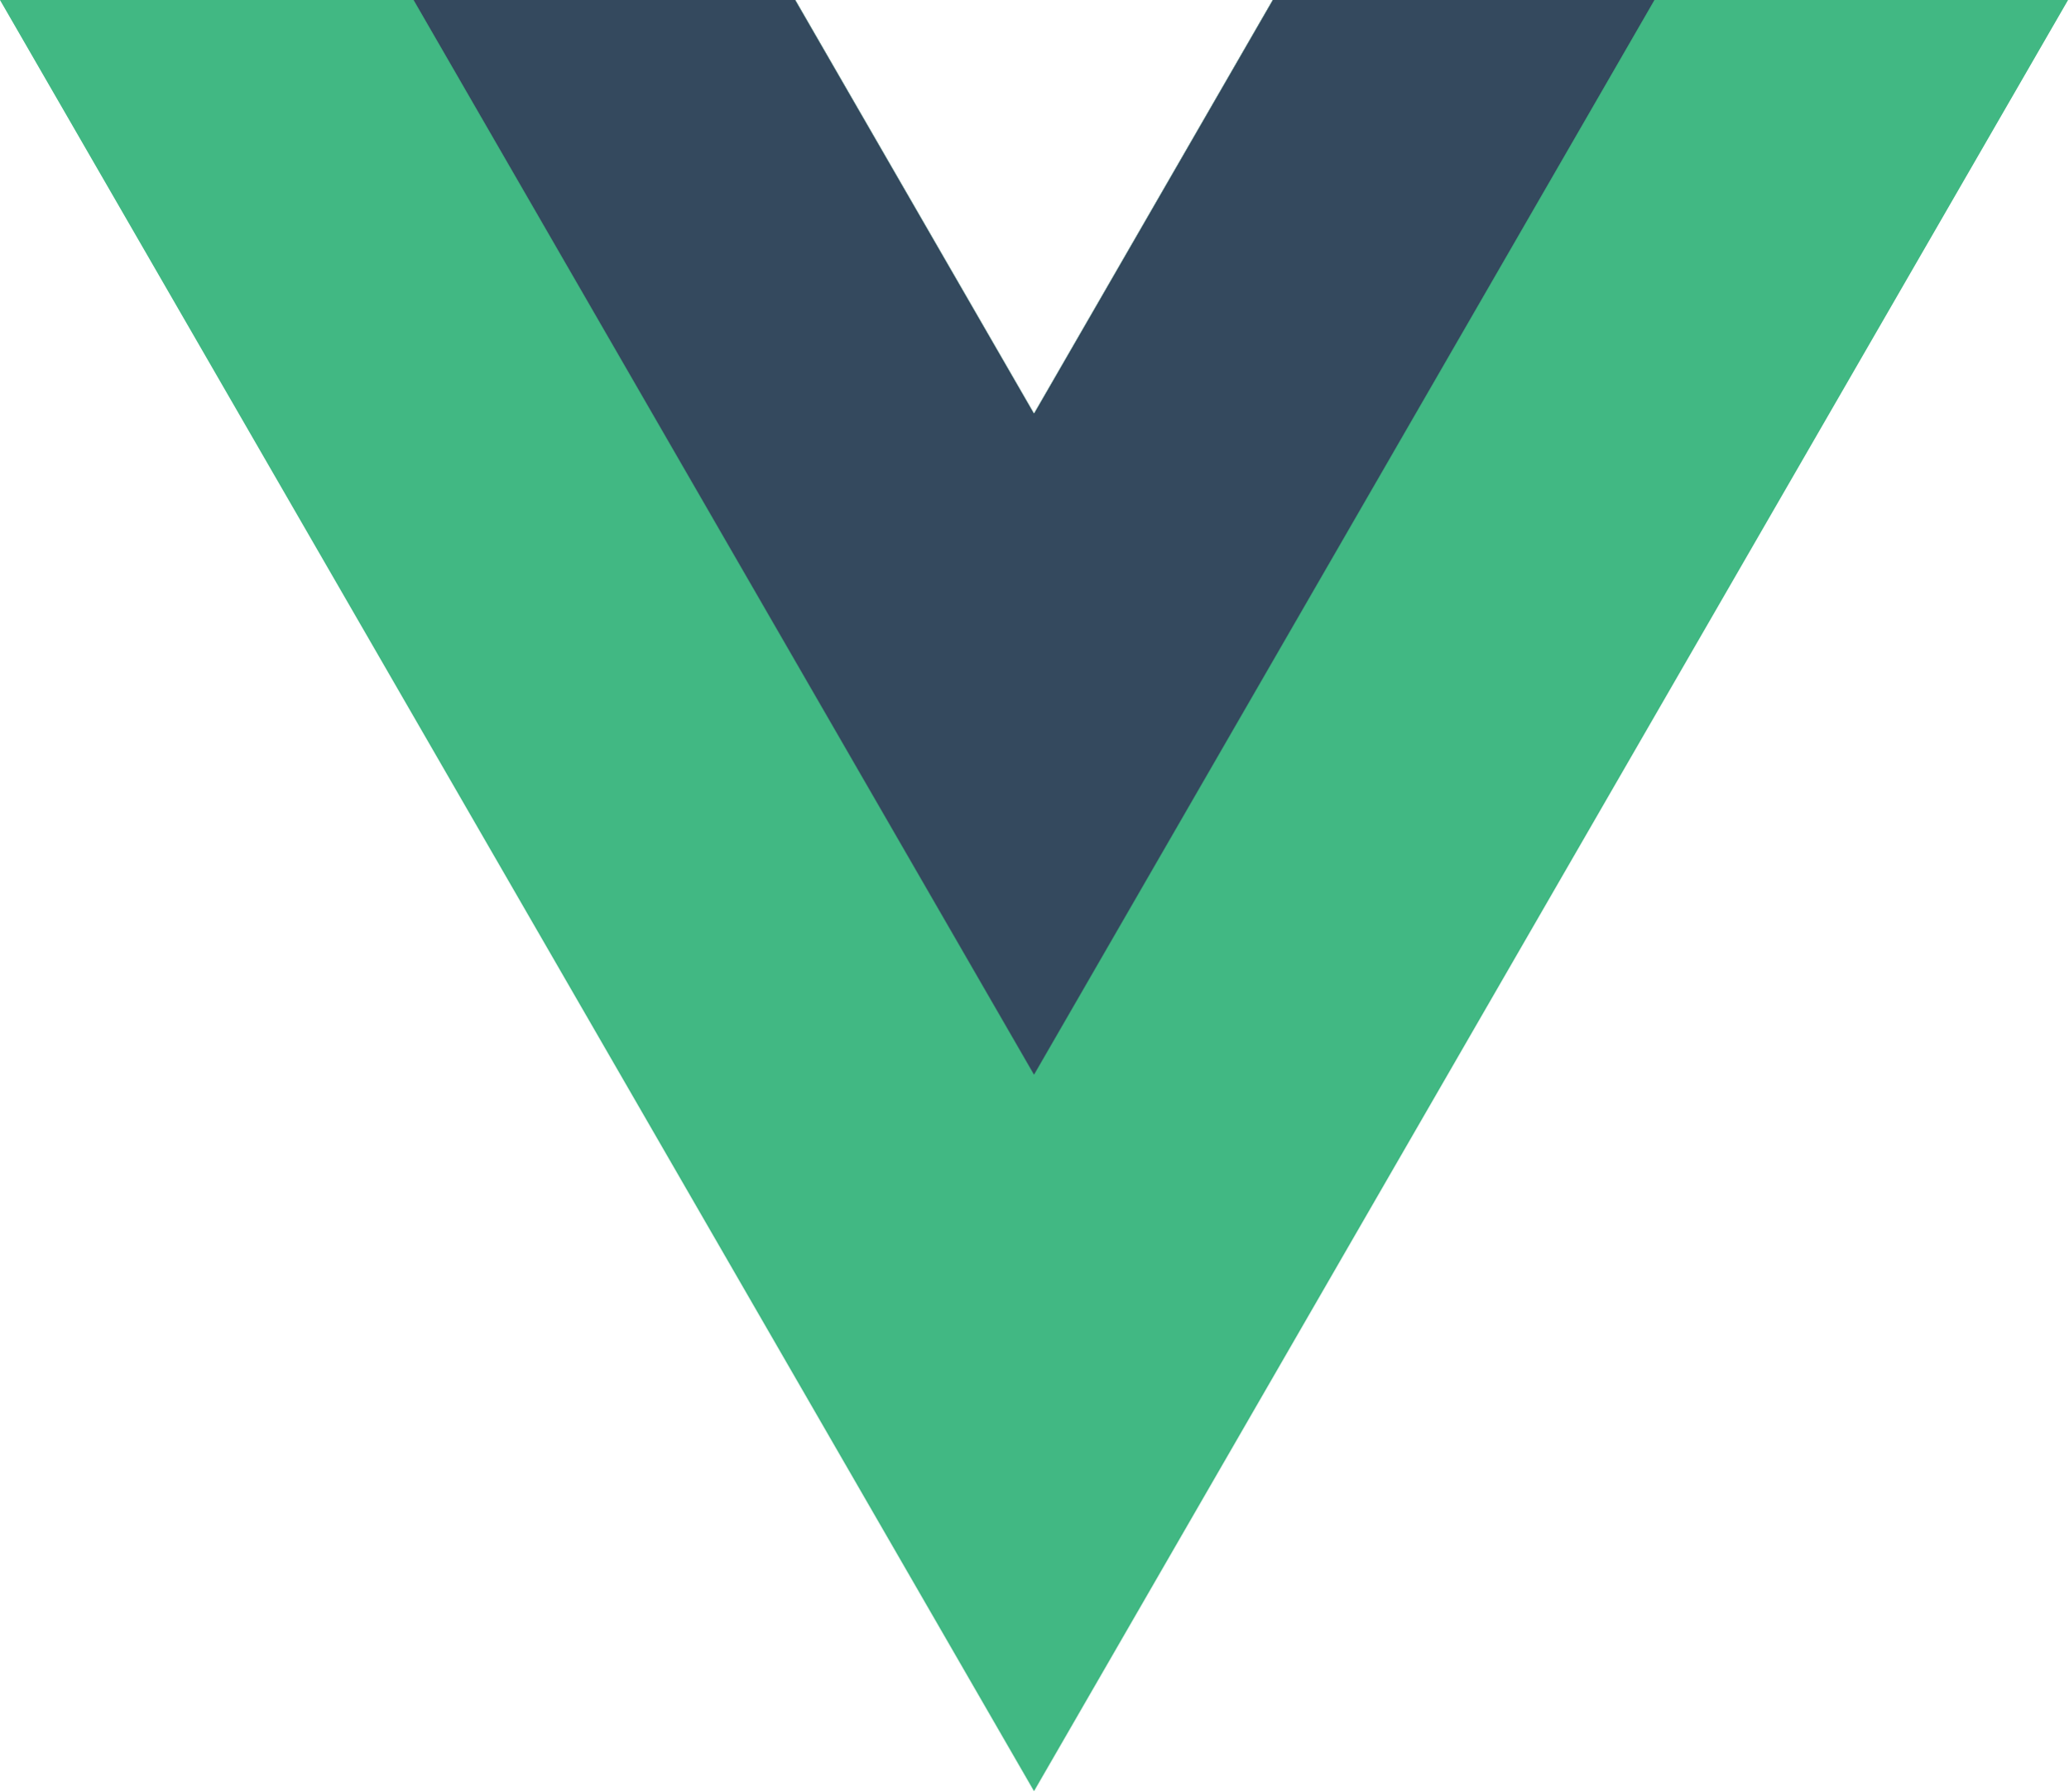
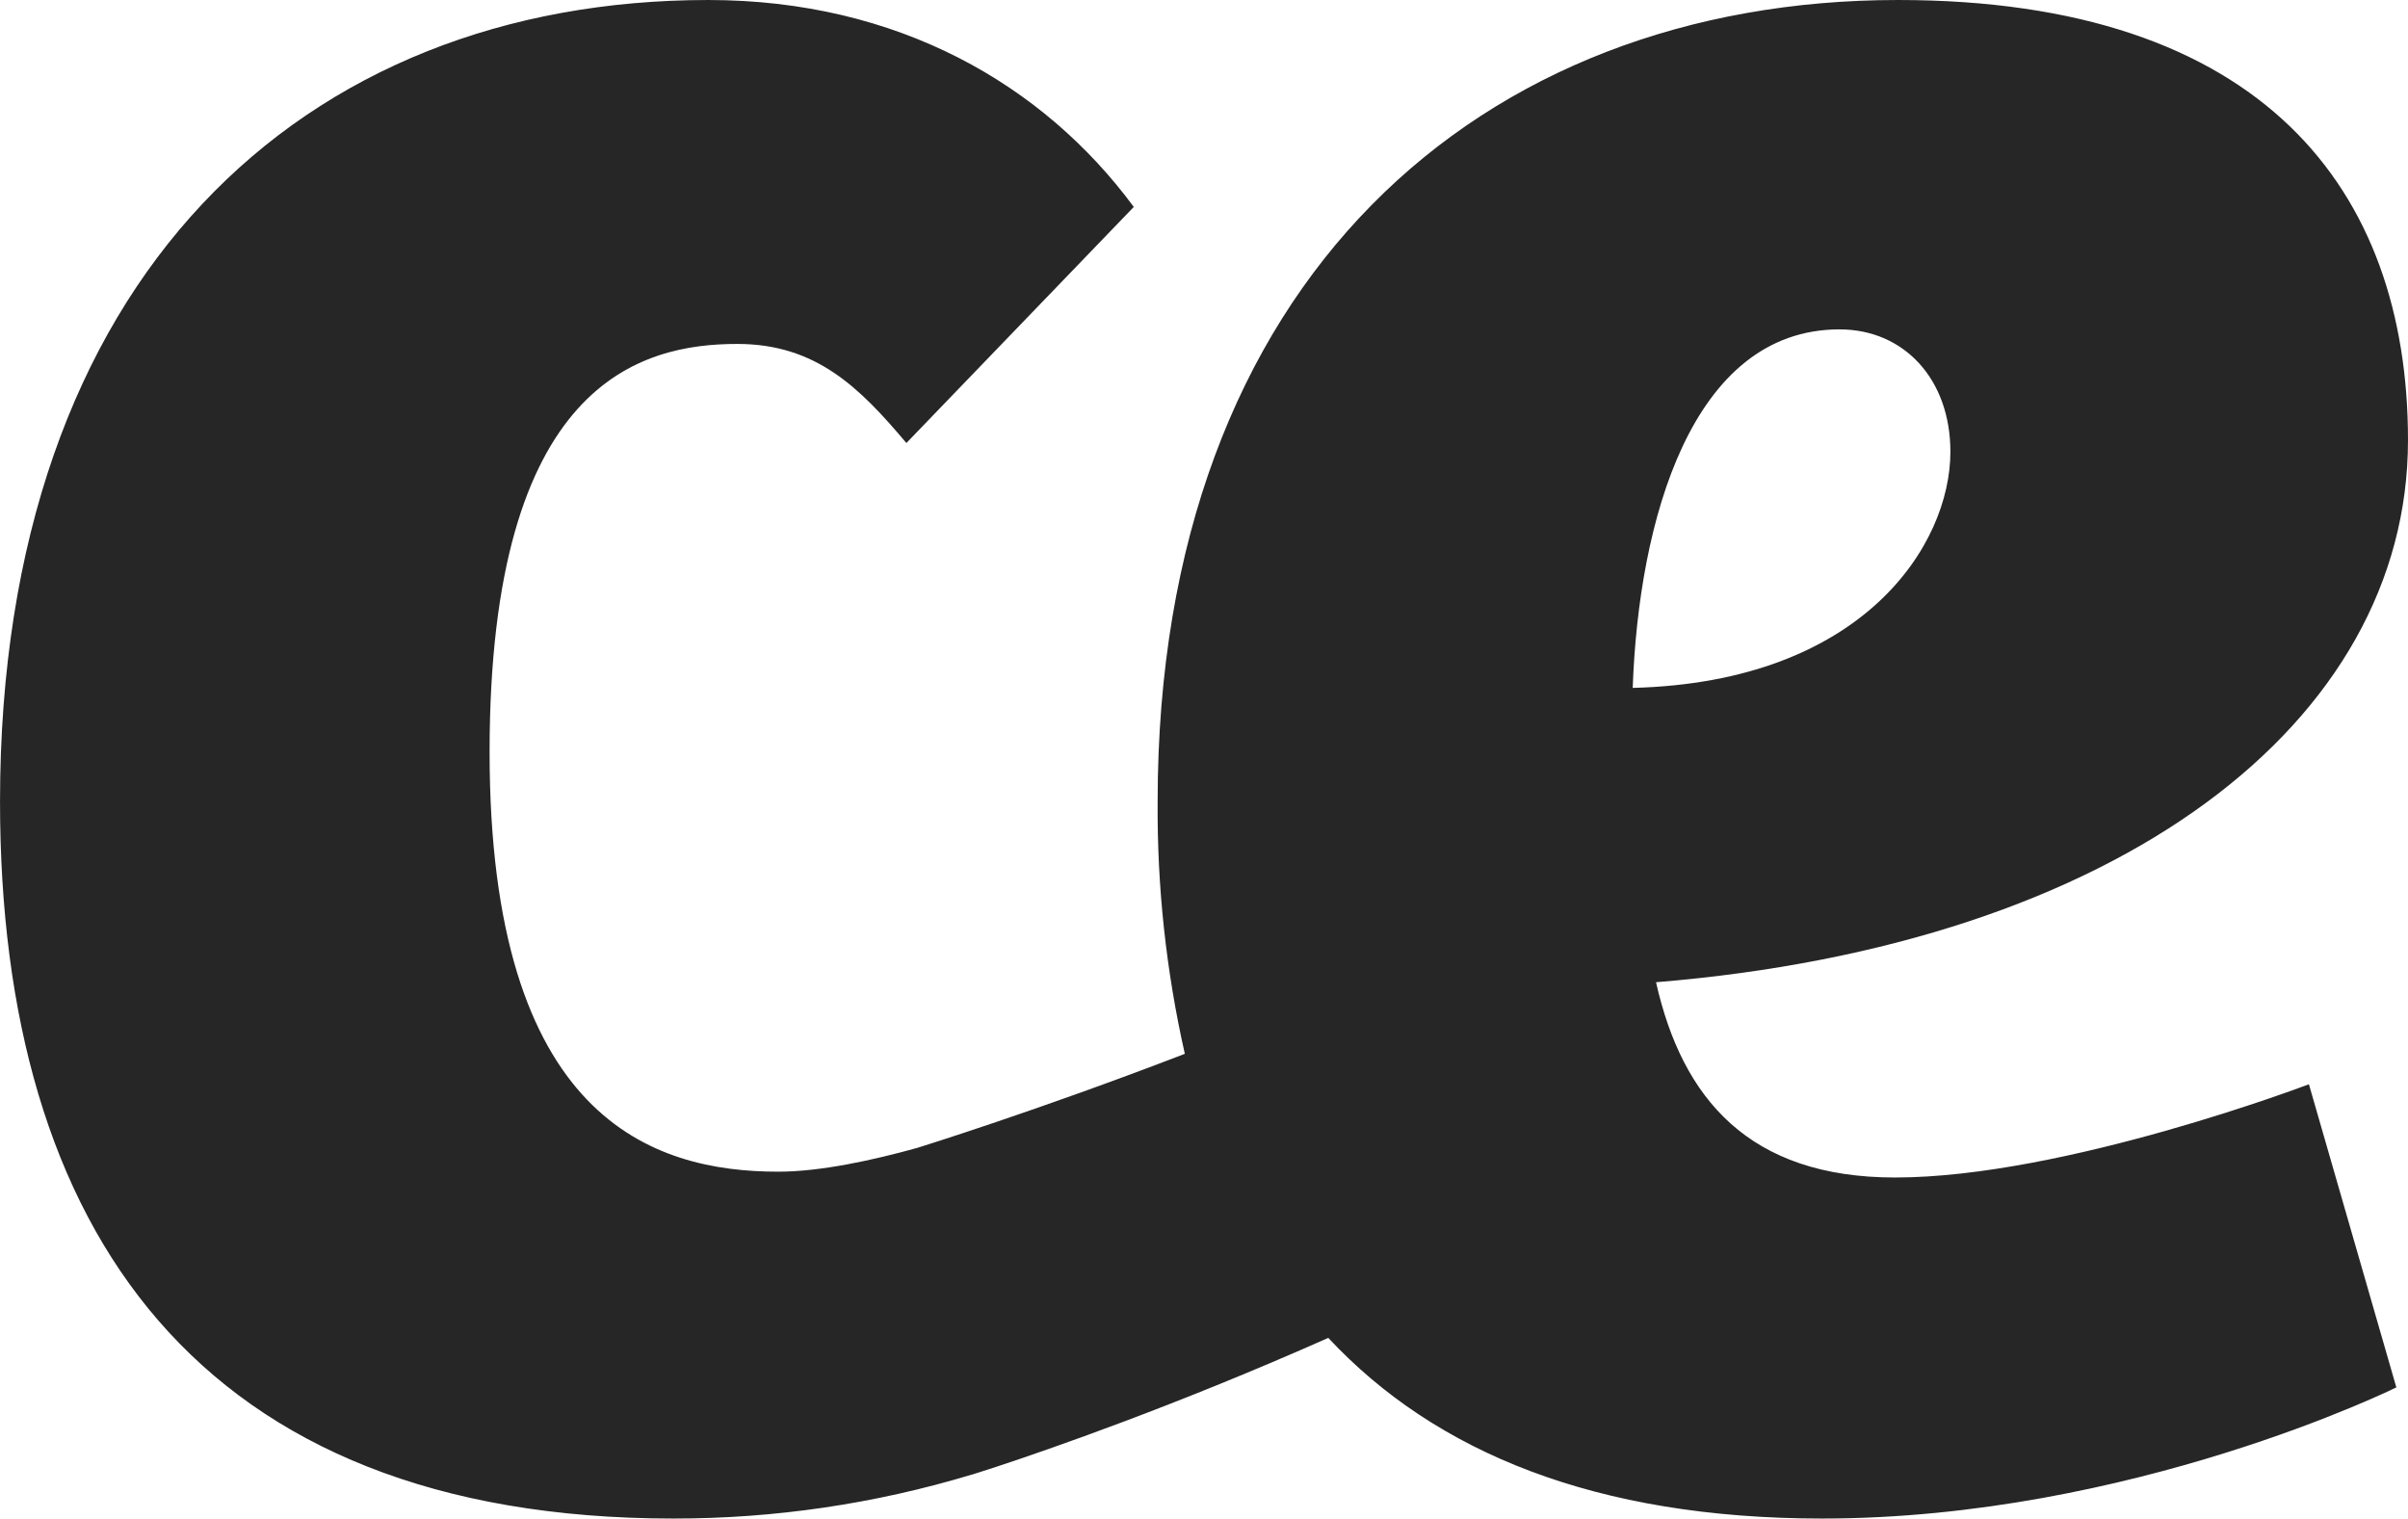
- <svg xmlns="http://www.w3.org/2000/svg" viewBox="0 0 261.76 226.69">
-   <path d="M161.096.001l-30.225 52.351L100.647.001H-.005l130.877 226.688L261.749.001z" fill="#41b883" />
-   <path d="M161.096.001l-30.225 52.351L100.647.001H52.346l78.526 136.01L209.398.001z" fill="#34495e" />
+ <svg xmlns="http://www.w3.org/2000/svg" width="342.137" height="215.753" viewBox="0 0 342.137 215.753">
+   <path d="M1088.16,400.016c-20.706,0-30.233-11.178-33.958-27.745,65.844-5.383,106.842-36.855,106.842-77.021,0-35.616-20.707-62.534-72.469-62.534-59.219,0-105.185,39.758-105.185,113.882a157.207,157.207,0,0,0,3.862,35.845c-20.841,8.036-37.9,13.327-37.9,13.327v.006c-6.458,1.8-13.885,3.413-19.881,3.413-17.807,0-41-7.455-41-59.631,0-52.593,21.535-57.976,35.2-57.976,11.182,0,17.392,6.21,24.02,14.078L980,262.117c-12.837-17.388-33.543-29.4-60.461-29.4-57.561,0-100.627,39.338-100.627,113.882,0,60.87,28.16,101.871,95.657,101.871a146.089,146.089,0,0,0,42.405-6.241l0,.011s.43-.133,1.052-.334c.877-.272,1.711-.548,2.532-.817,7.361-2.429,25.474-8.692,47.077-18.286,15.212,16.295,38.051,25.667,70.176,25.667,43.895,0,81.578-18.633,81.578-18.633l-12.422-43.07S1112.18,400.016,1088.16,400.016Zm-7.87-120.5c9.113,0,15.738,7.038,15.738,17.393,0,13.25-12.425,32.715-45.138,33.543C1051.718,306.843,1059.174,279.512,1080.291,279.512Z" transform="translate(-818.908 -232.716)" fill="#262626" />
</svg>
